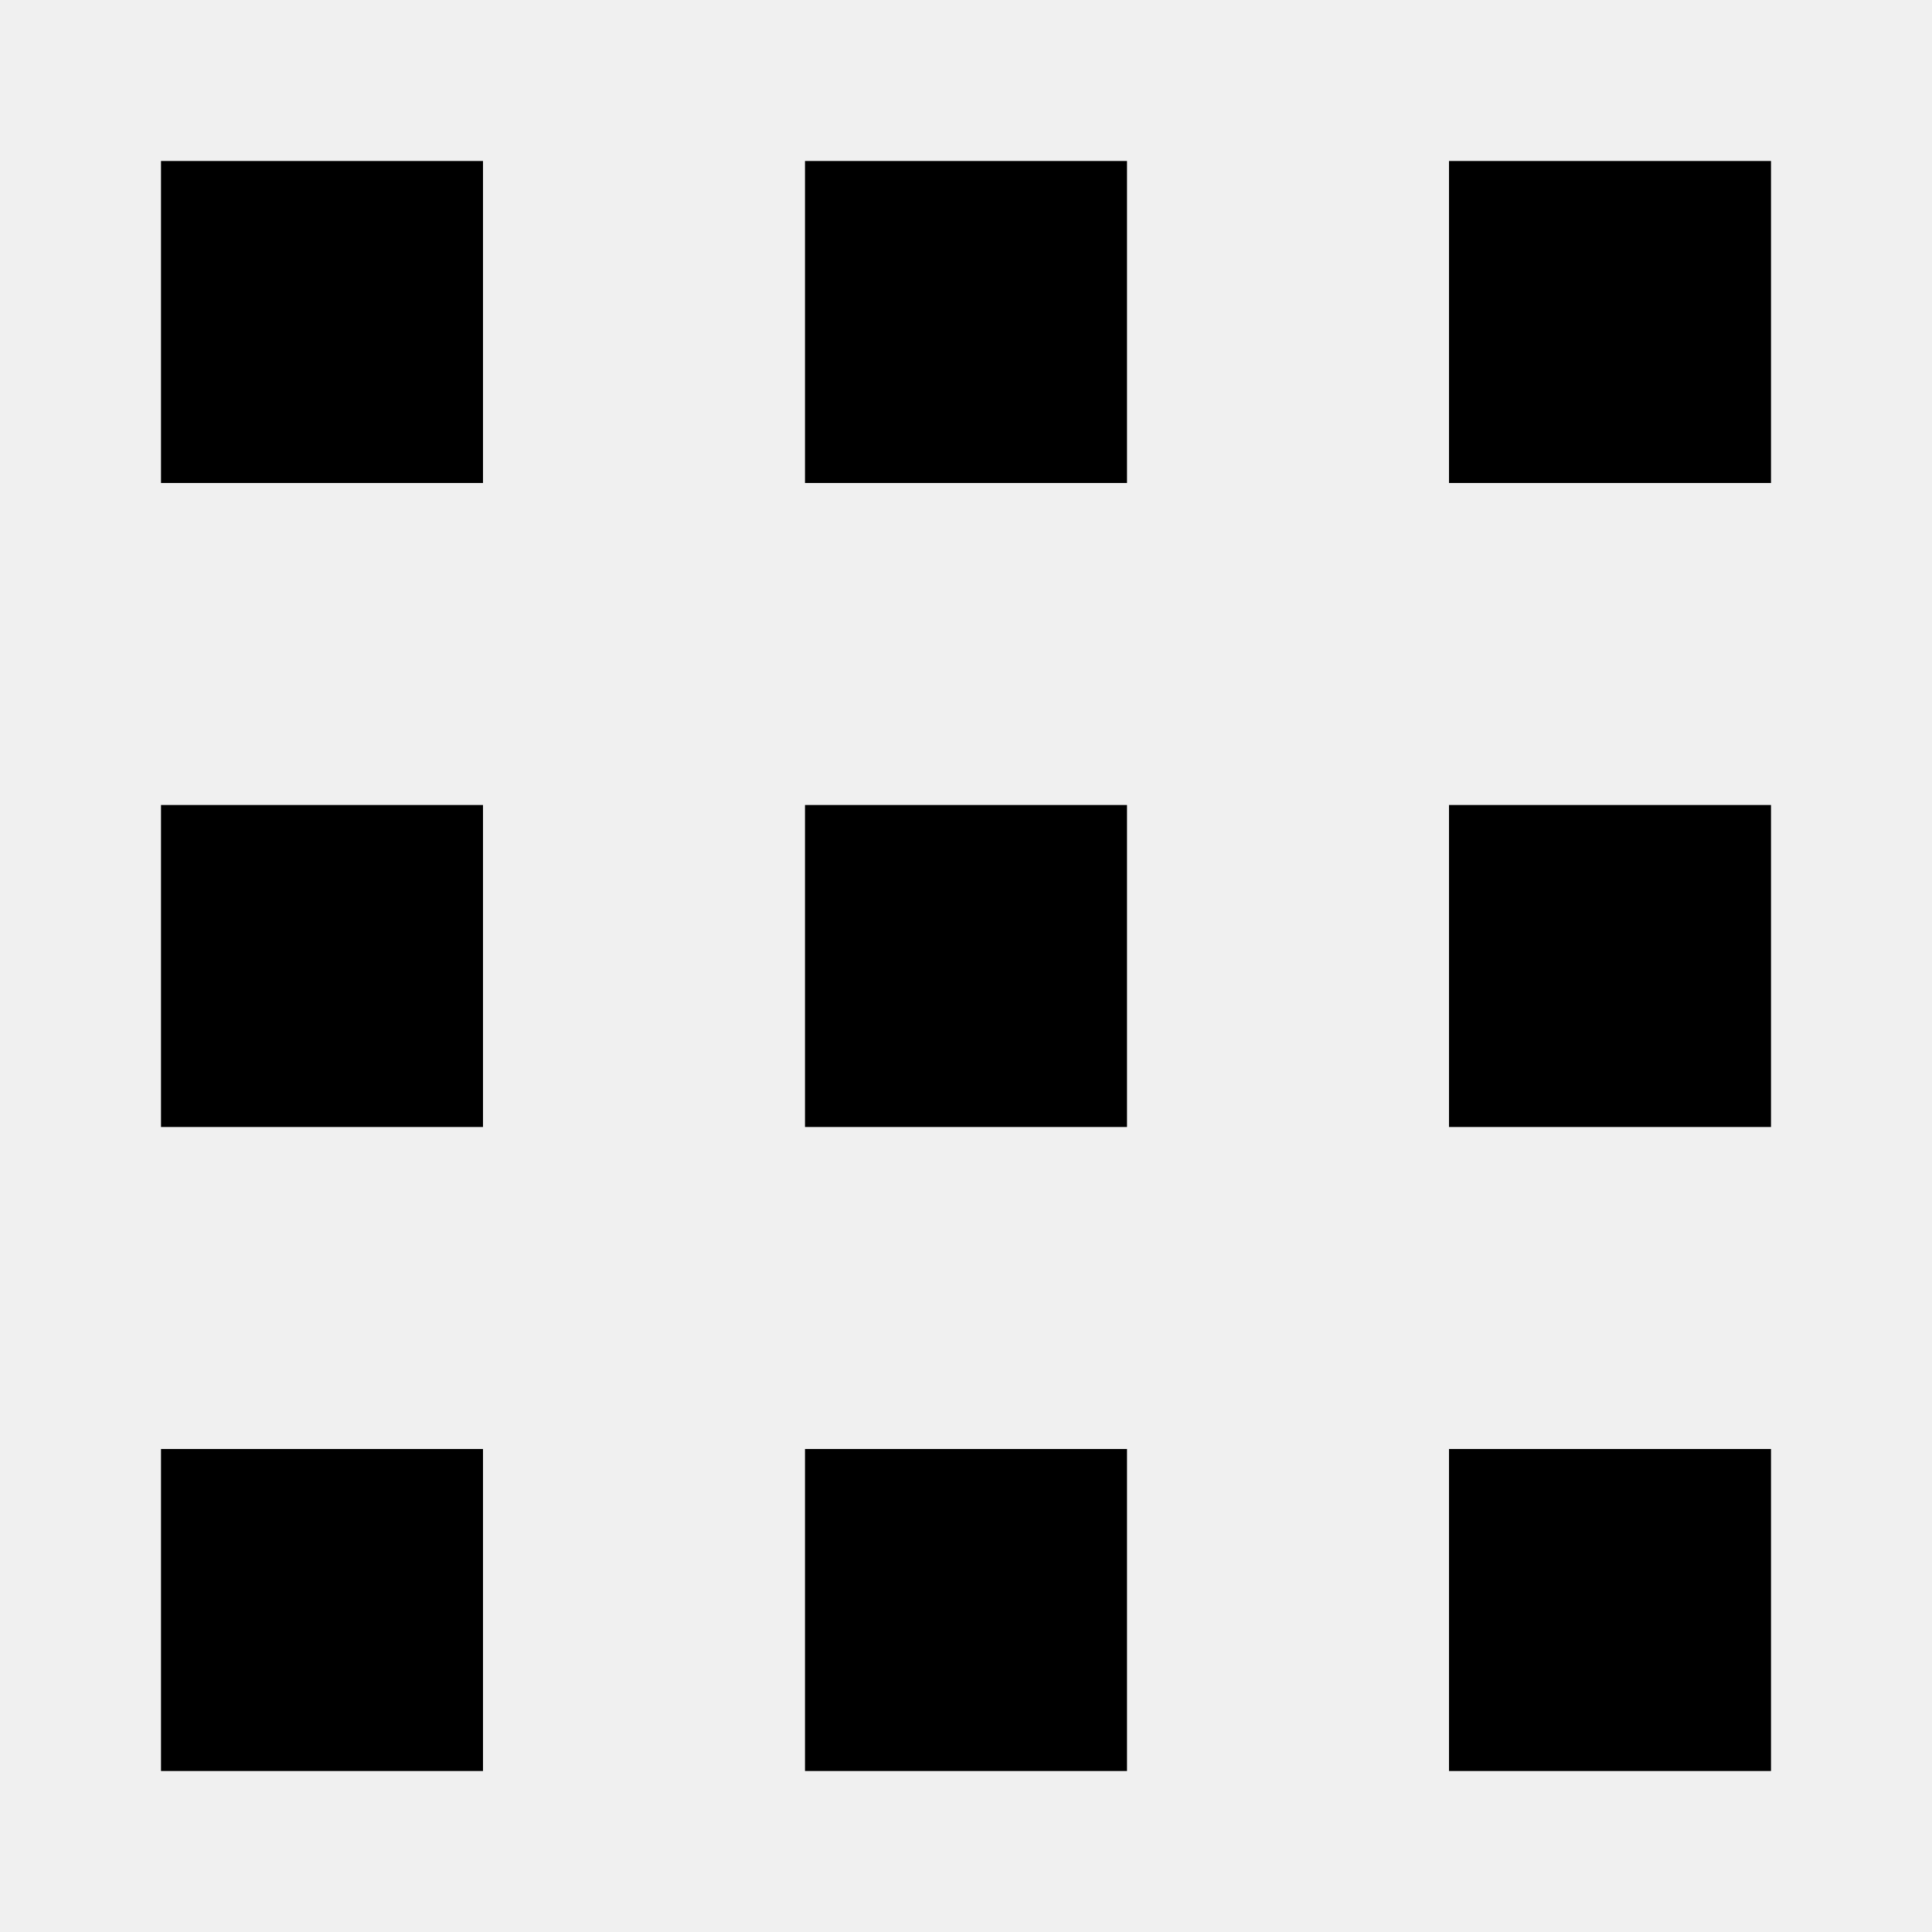
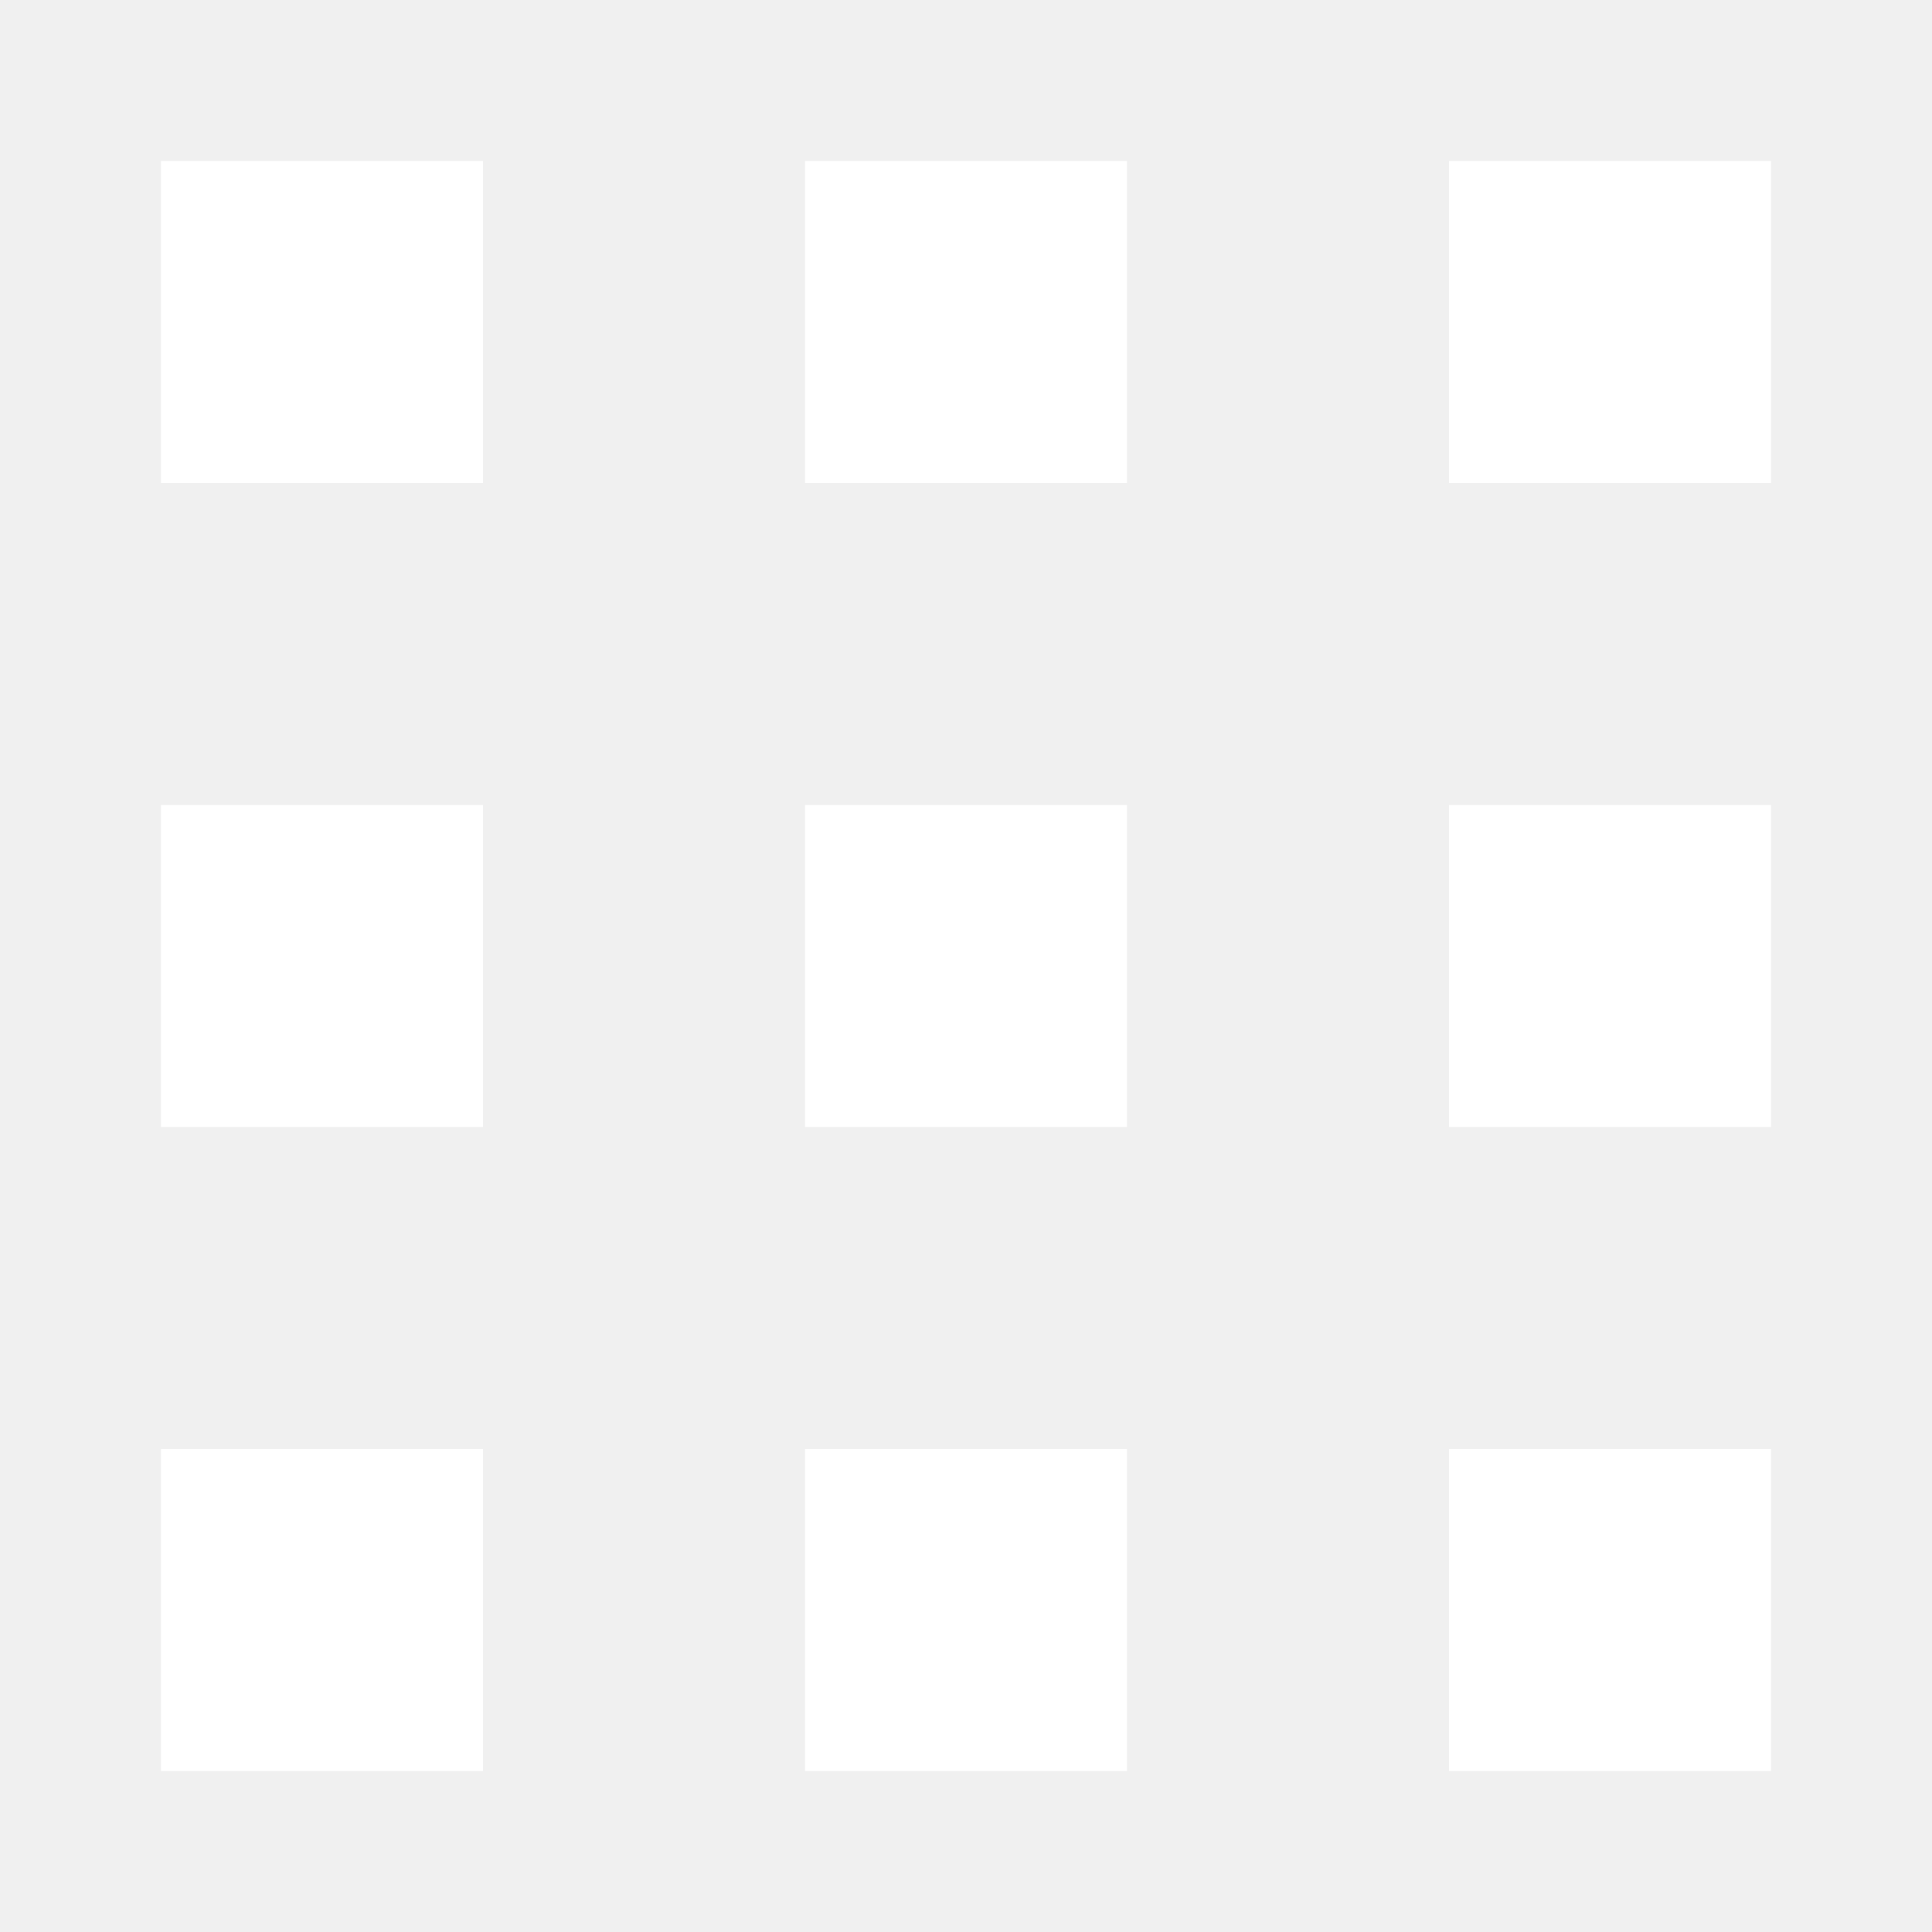
<svg xmlns="http://www.w3.org/2000/svg" stroke="currentColor" fill="currentColor" stroke-width="0" viewBox="0 0 24 24" height="1em" width="1em">
-   <path fill="none" stroke="#000" stroke-width="2" d="M19,5 L21,5 L21,3 L19,3 L19,5 Z M11,5 L13,5 L13,3 L11,3 L11,5 Z M3,5 L5,5 L5,3 L3,3 L3,5 Z M19,13 L21,13 L21,11 L19,11 L19,13 Z M11,13 L13,13 L13,11 L11,11 L11,13 Z M3,13 L5,13 L5,11 L3,11 L3,13 Z M19,21 L21,21 L21,19 L19,19 L19,21 Z M11,21 L13,21 L13,19 L11,19 L11,21 Z M3,21 L5,21 L5,19 L3,19 L3,21 Z" />
+   <path fill="none" stroke="#fff" stroke-width="2" d="M19,5 L21,5 L21,3 L19,3 L19,5 Z M11,5 L13,5 L13,3 L11,3 L11,5 Z M3,5 L5,5 L5,3 L3,3 L3,5 Z M19,13 L21,13 L21,11 L19,11 L19,13 Z M11,13 L13,13 L13,11 L11,11 L11,13 Z M3,13 L5,13 L5,11 L3,11 L3,13 Z M19,21 L21,21 L21,19 L19,19 L19,21 Z M11,21 L13,21 L13,19 L11,19 L11,21 Z M3,21 L5,21 L5,19 L3,19 L3,21 Z" />
</svg>
